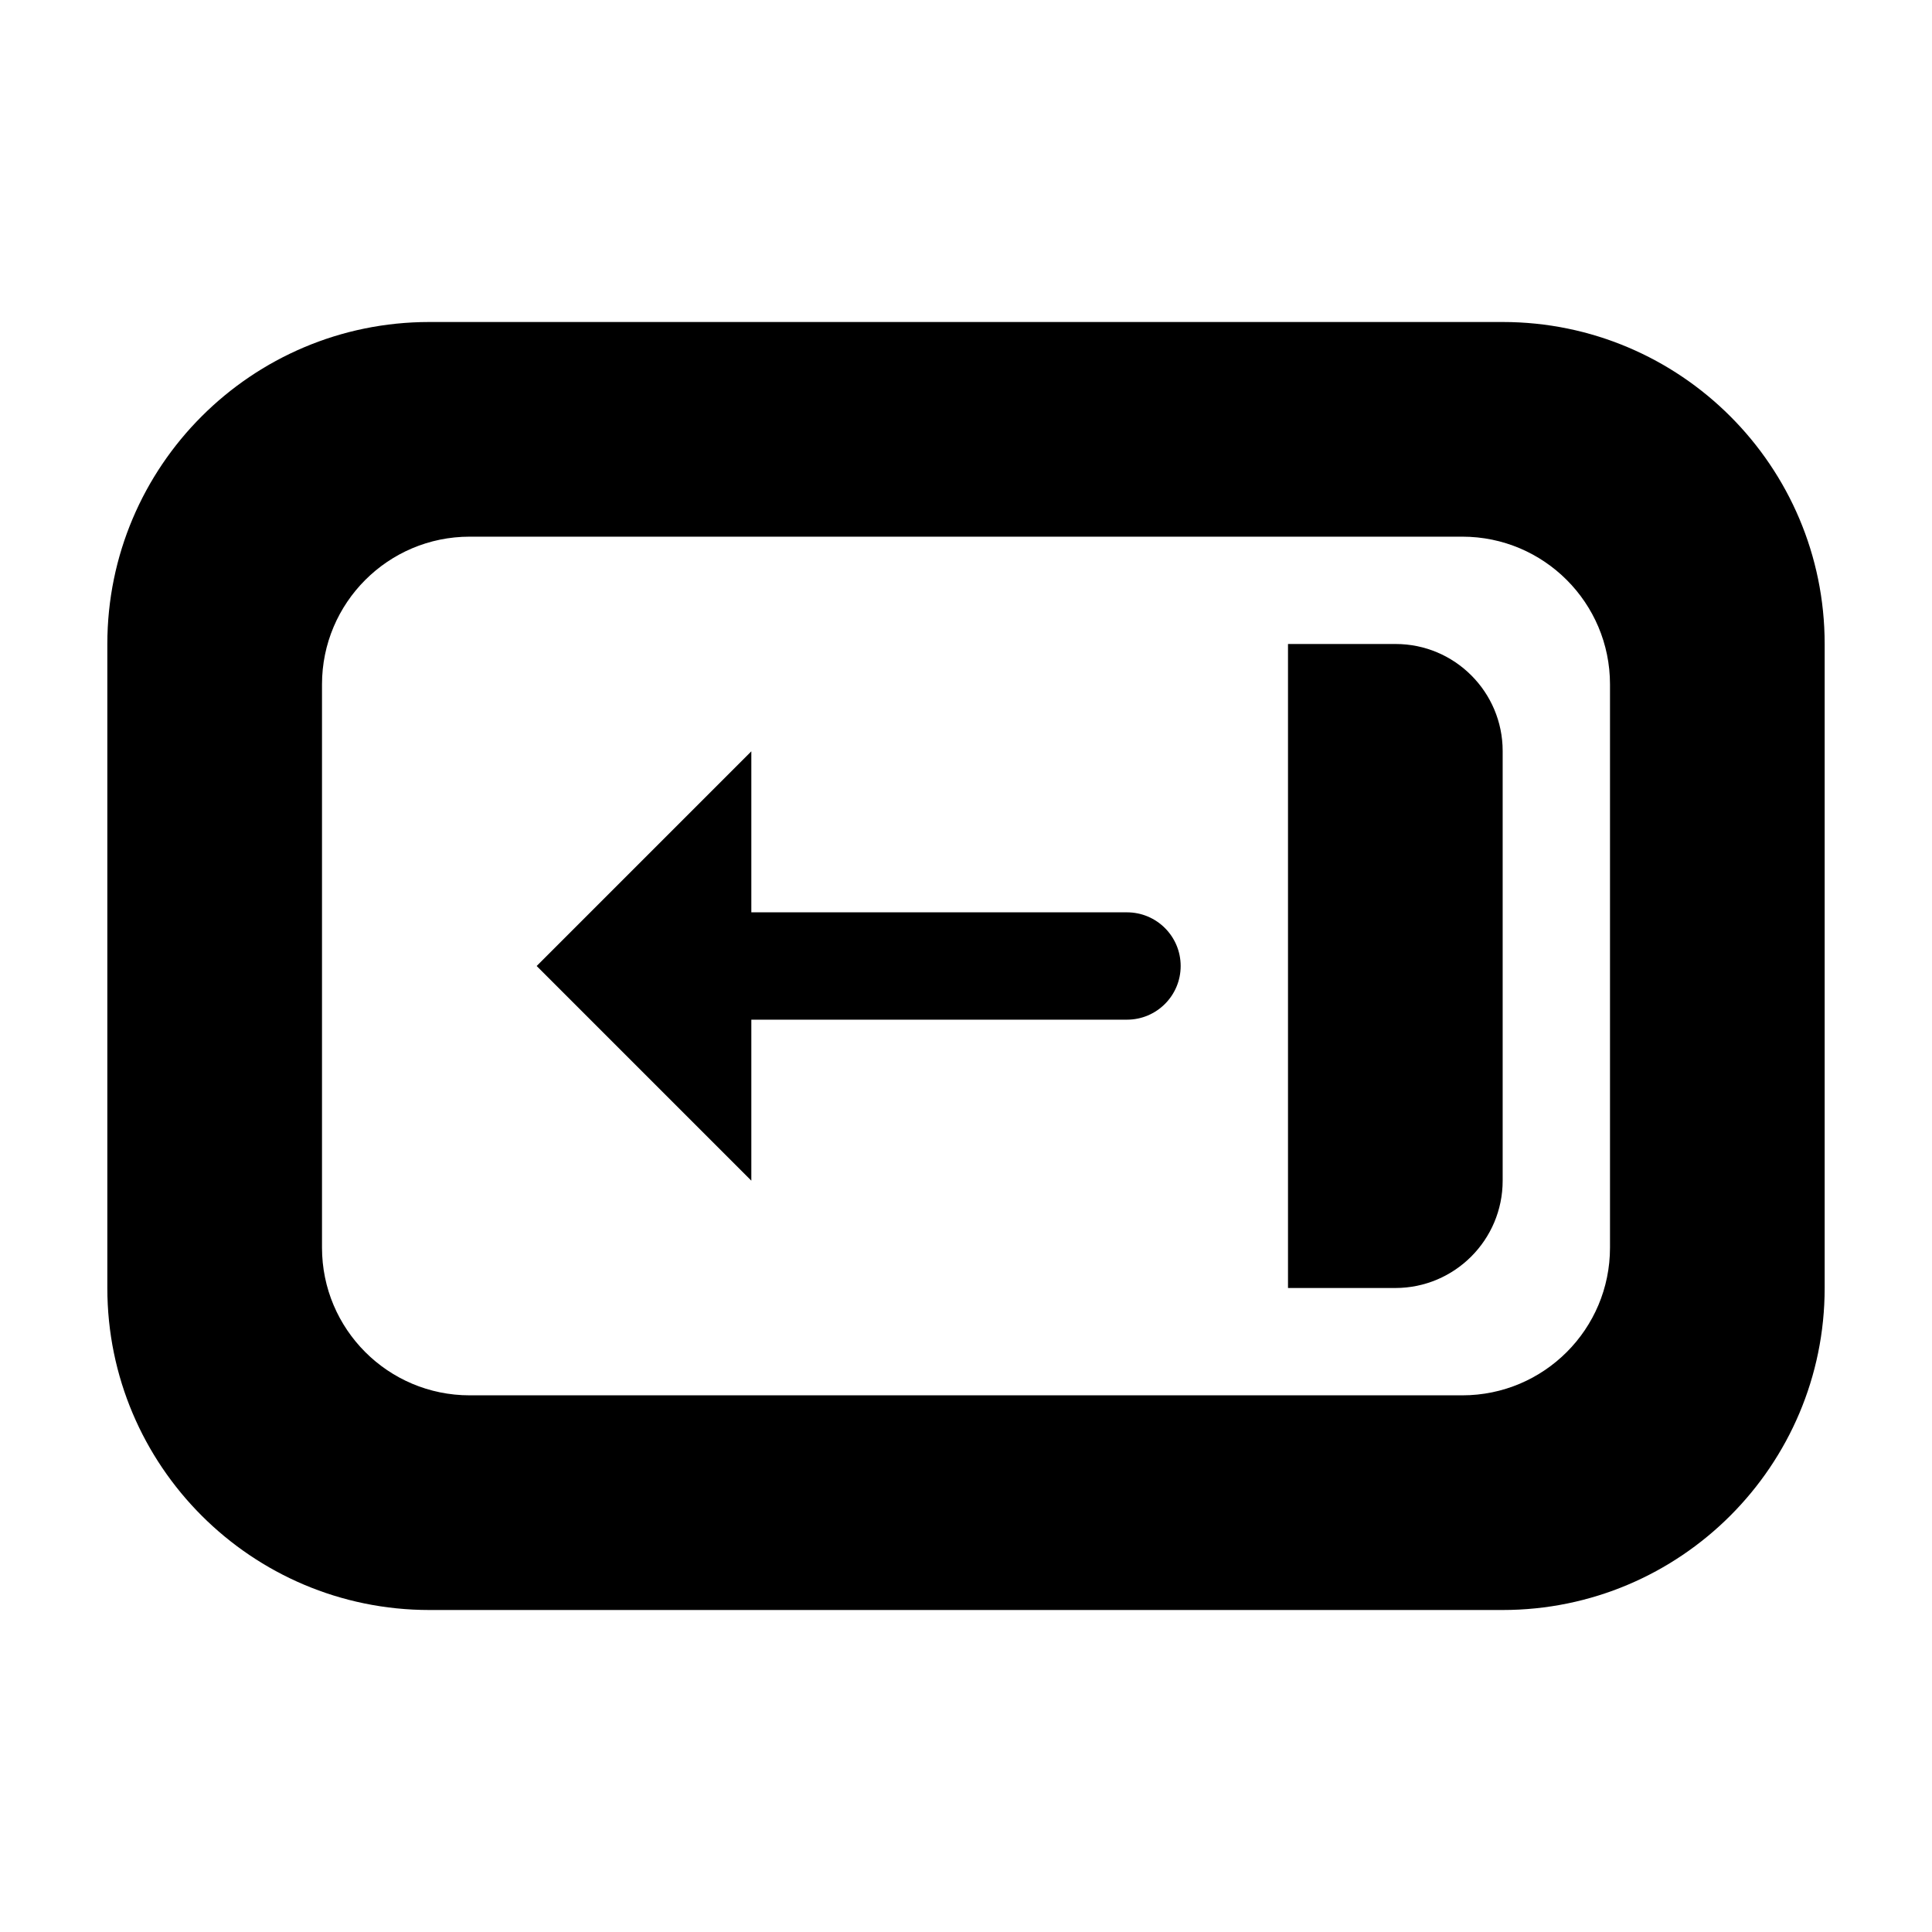
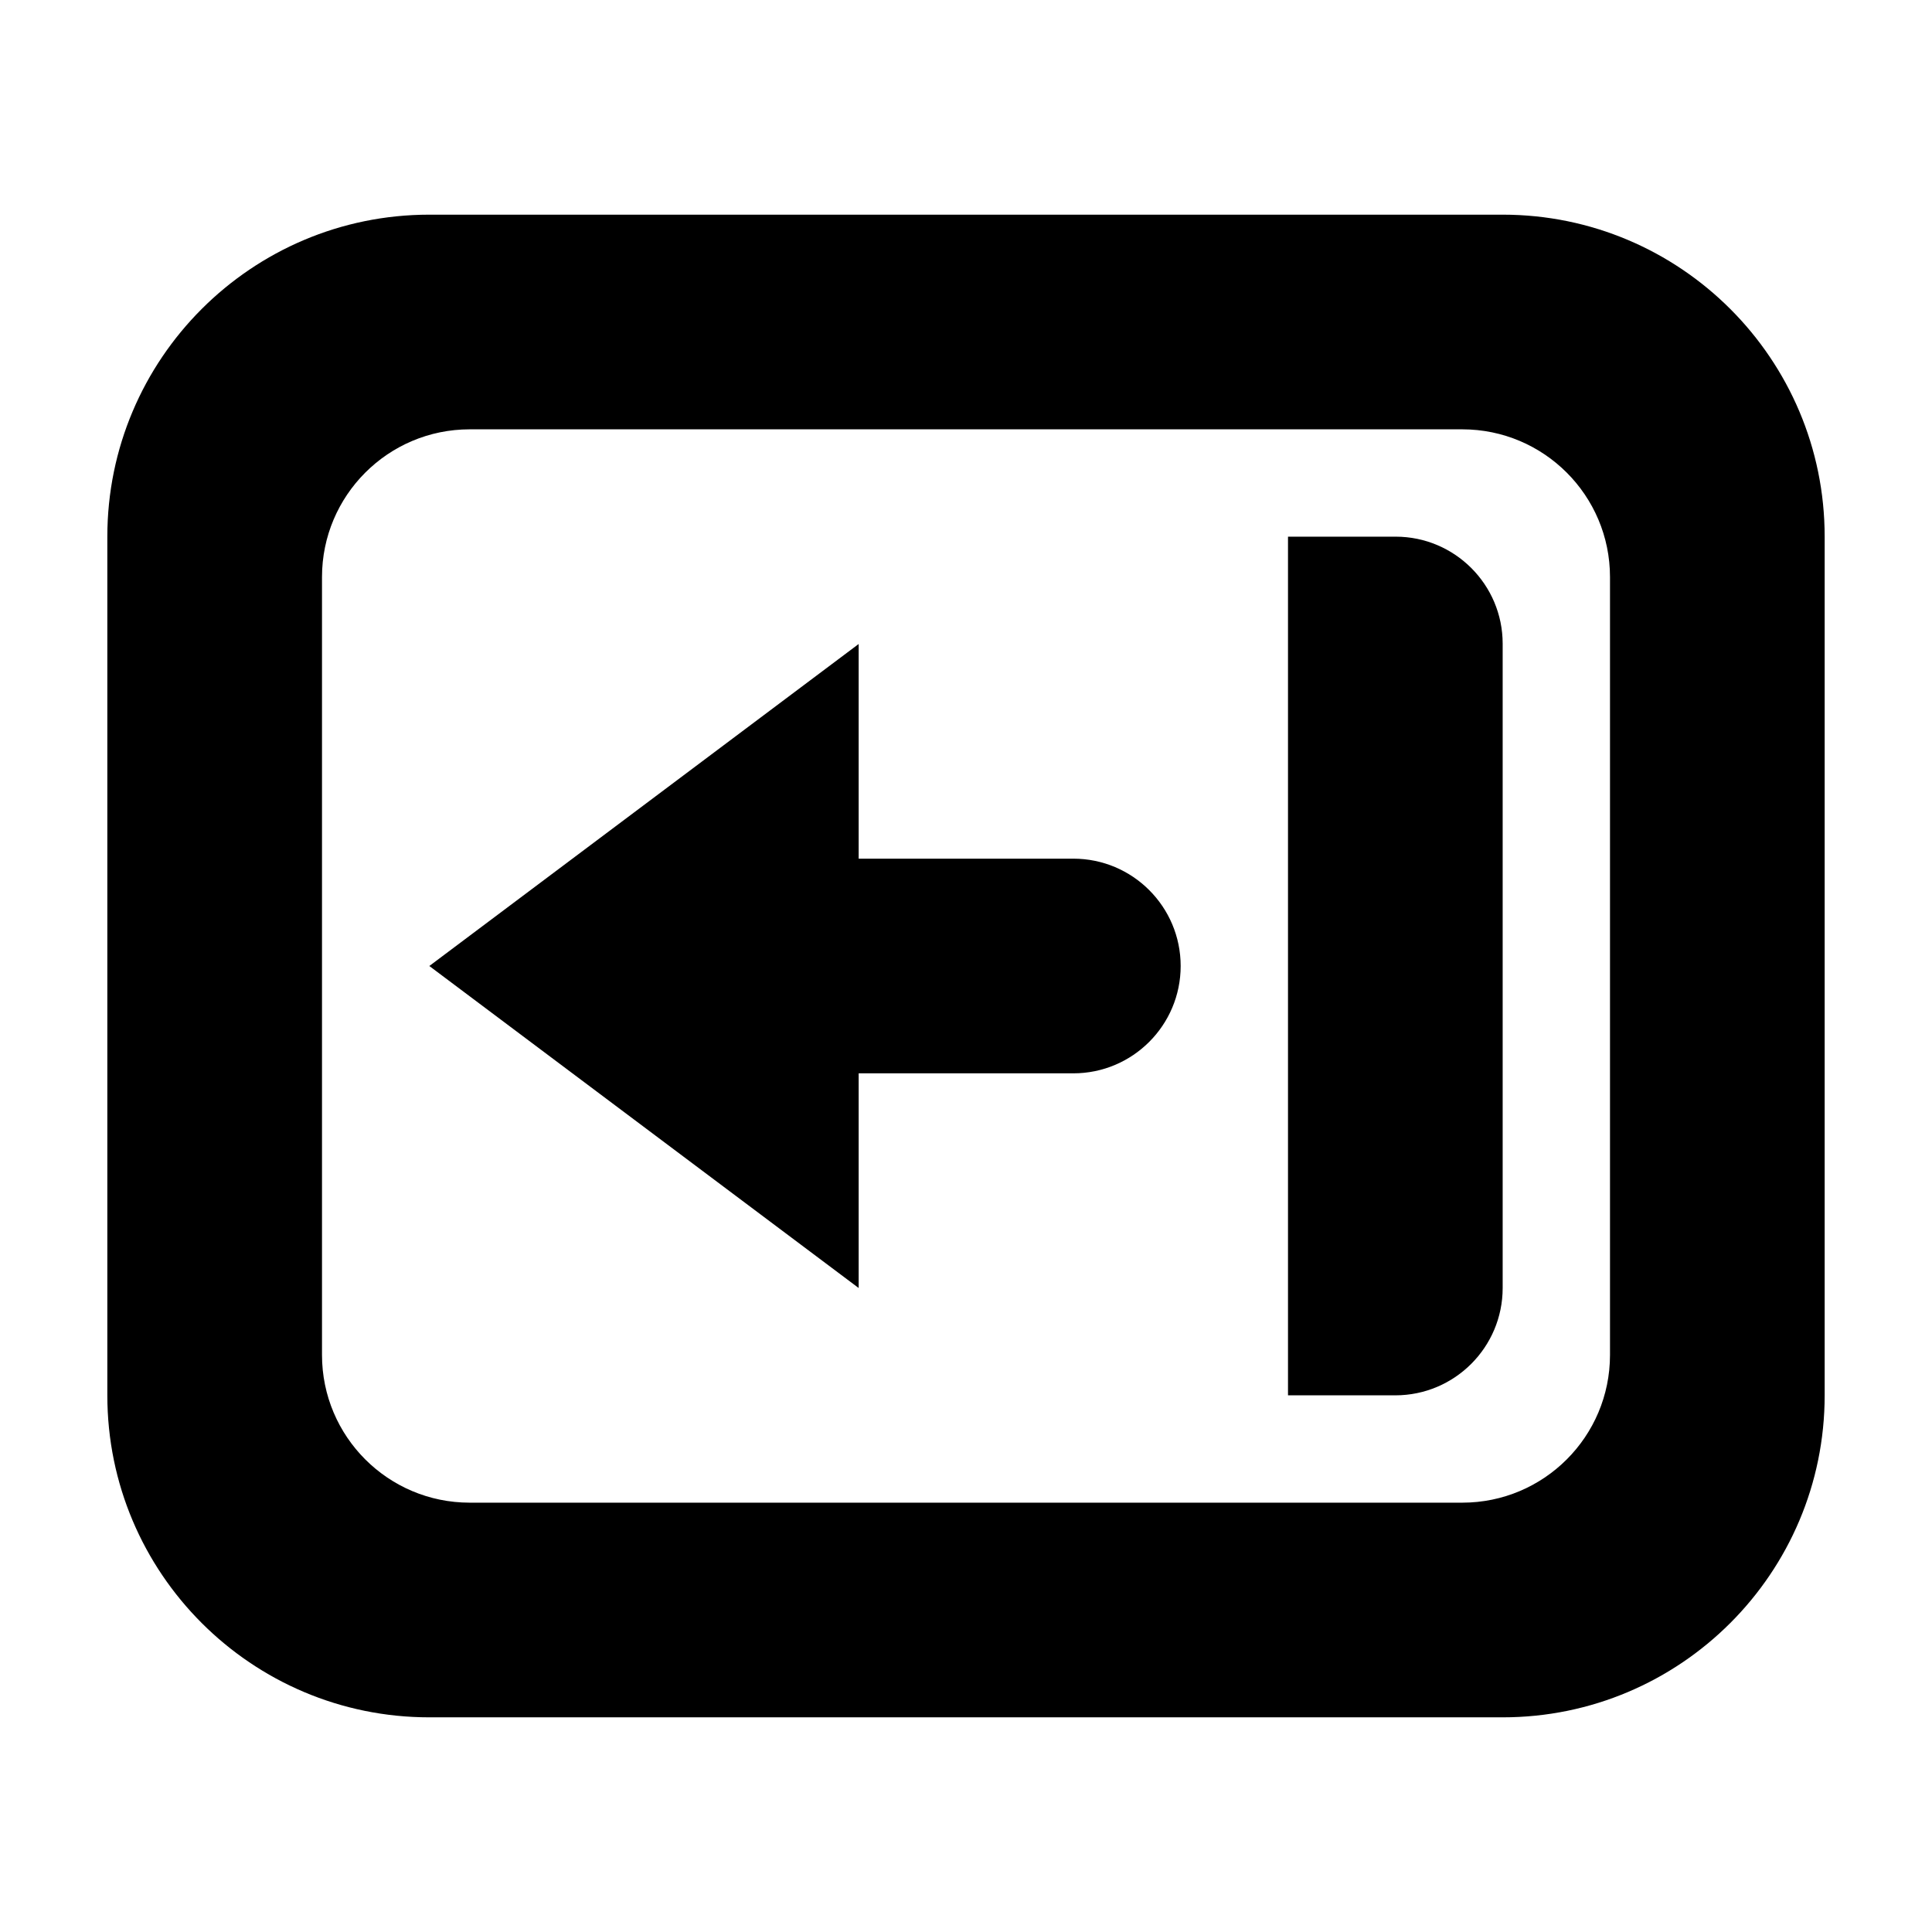
<svg xmlns="http://www.w3.org/2000/svg" width="100%" height="100%" viewBox="0 0 18 18" version="1.1" xml:space="preserve" style="fill-rule:evenodd;clip-rule:evenodd;stroke-linejoin:round;stroke-miterlimit:2;">
-   <path d="M14,3c1.656,0 3,1.344 3,3l0,6c0,1.656 -1.344,3 -3,3l-10,0c-1.656,0 -3,-1.344 -3,-3l0,-6c0,-1.656 1.344,-3 3,-3l10,0Zm-0.376,2l-9.248,0c-0.76,0 -1.376,0.617 -1.376,1.376l0,5.248c0,0.76 0.616,1.376 1.376,1.376l9.248,0c0.76,0 1.376,-0.616 1.376,-1.376l0,-5.248c0,-0.759 -0.616,-1.376 -1.376,-1.376Z" />
-   <path d="M14,6.997c0,-0.55 -0.447,-0.997 -0.997,-0.997l-1.003,0l0,6l1,0c0.552,0 1,-0.448 1,-1l0,-4.003Z" />
-   <path d="M6,9c0,0.276 0.224,0.5 0.5,0.5l4,0c0.276,0 0.5,-0.224 0.5,-0.5c0,-0.276 -0.224,-0.5 -0.5,-0.5l-4,0c-0.276,0 -0.5,0.224 -0.5,0.5Z" />
-   <path d="M5,9l2,2l0,-4l-2,2Z" />
+   <path d="M14,2c1.656,0 3,1.344 3,3l0,8c0,1.656 -1.344,3 -3,3l-10,0c-1.656,0 -3,-1.344 -3,-3l0,-8c0,-1.656 1.344,-3 3,-3l10,0Zm-0.376,2l-9.248,0c-0.76,0 -1.376,0.617 -1.376,1.376l0,7.248c0,0.76 0.616,1.376 1.376,1.376l9.248,0c0.76,0 1.376,-0.616 1.376,-1.376l0,-7.248c0,-0.759 -0.616,-1.376 -1.376,-1.376Z" />
+   <path d="M14,5.997c0,-0.55 -0.447,-0.997 -0.997,-0.997l-1.003,0l0,8l1,0c0.552,0 1,-0.448 1,-1l0,-6.003Z" />
+   <path d="M8,8l0,-2l-4,3l4,3l0,-2l2,0c0.552,0 1,-0.448 1,-1c0,-0.552 -0.448,-1 -1,-1l-2,0Z" />
</svg>
